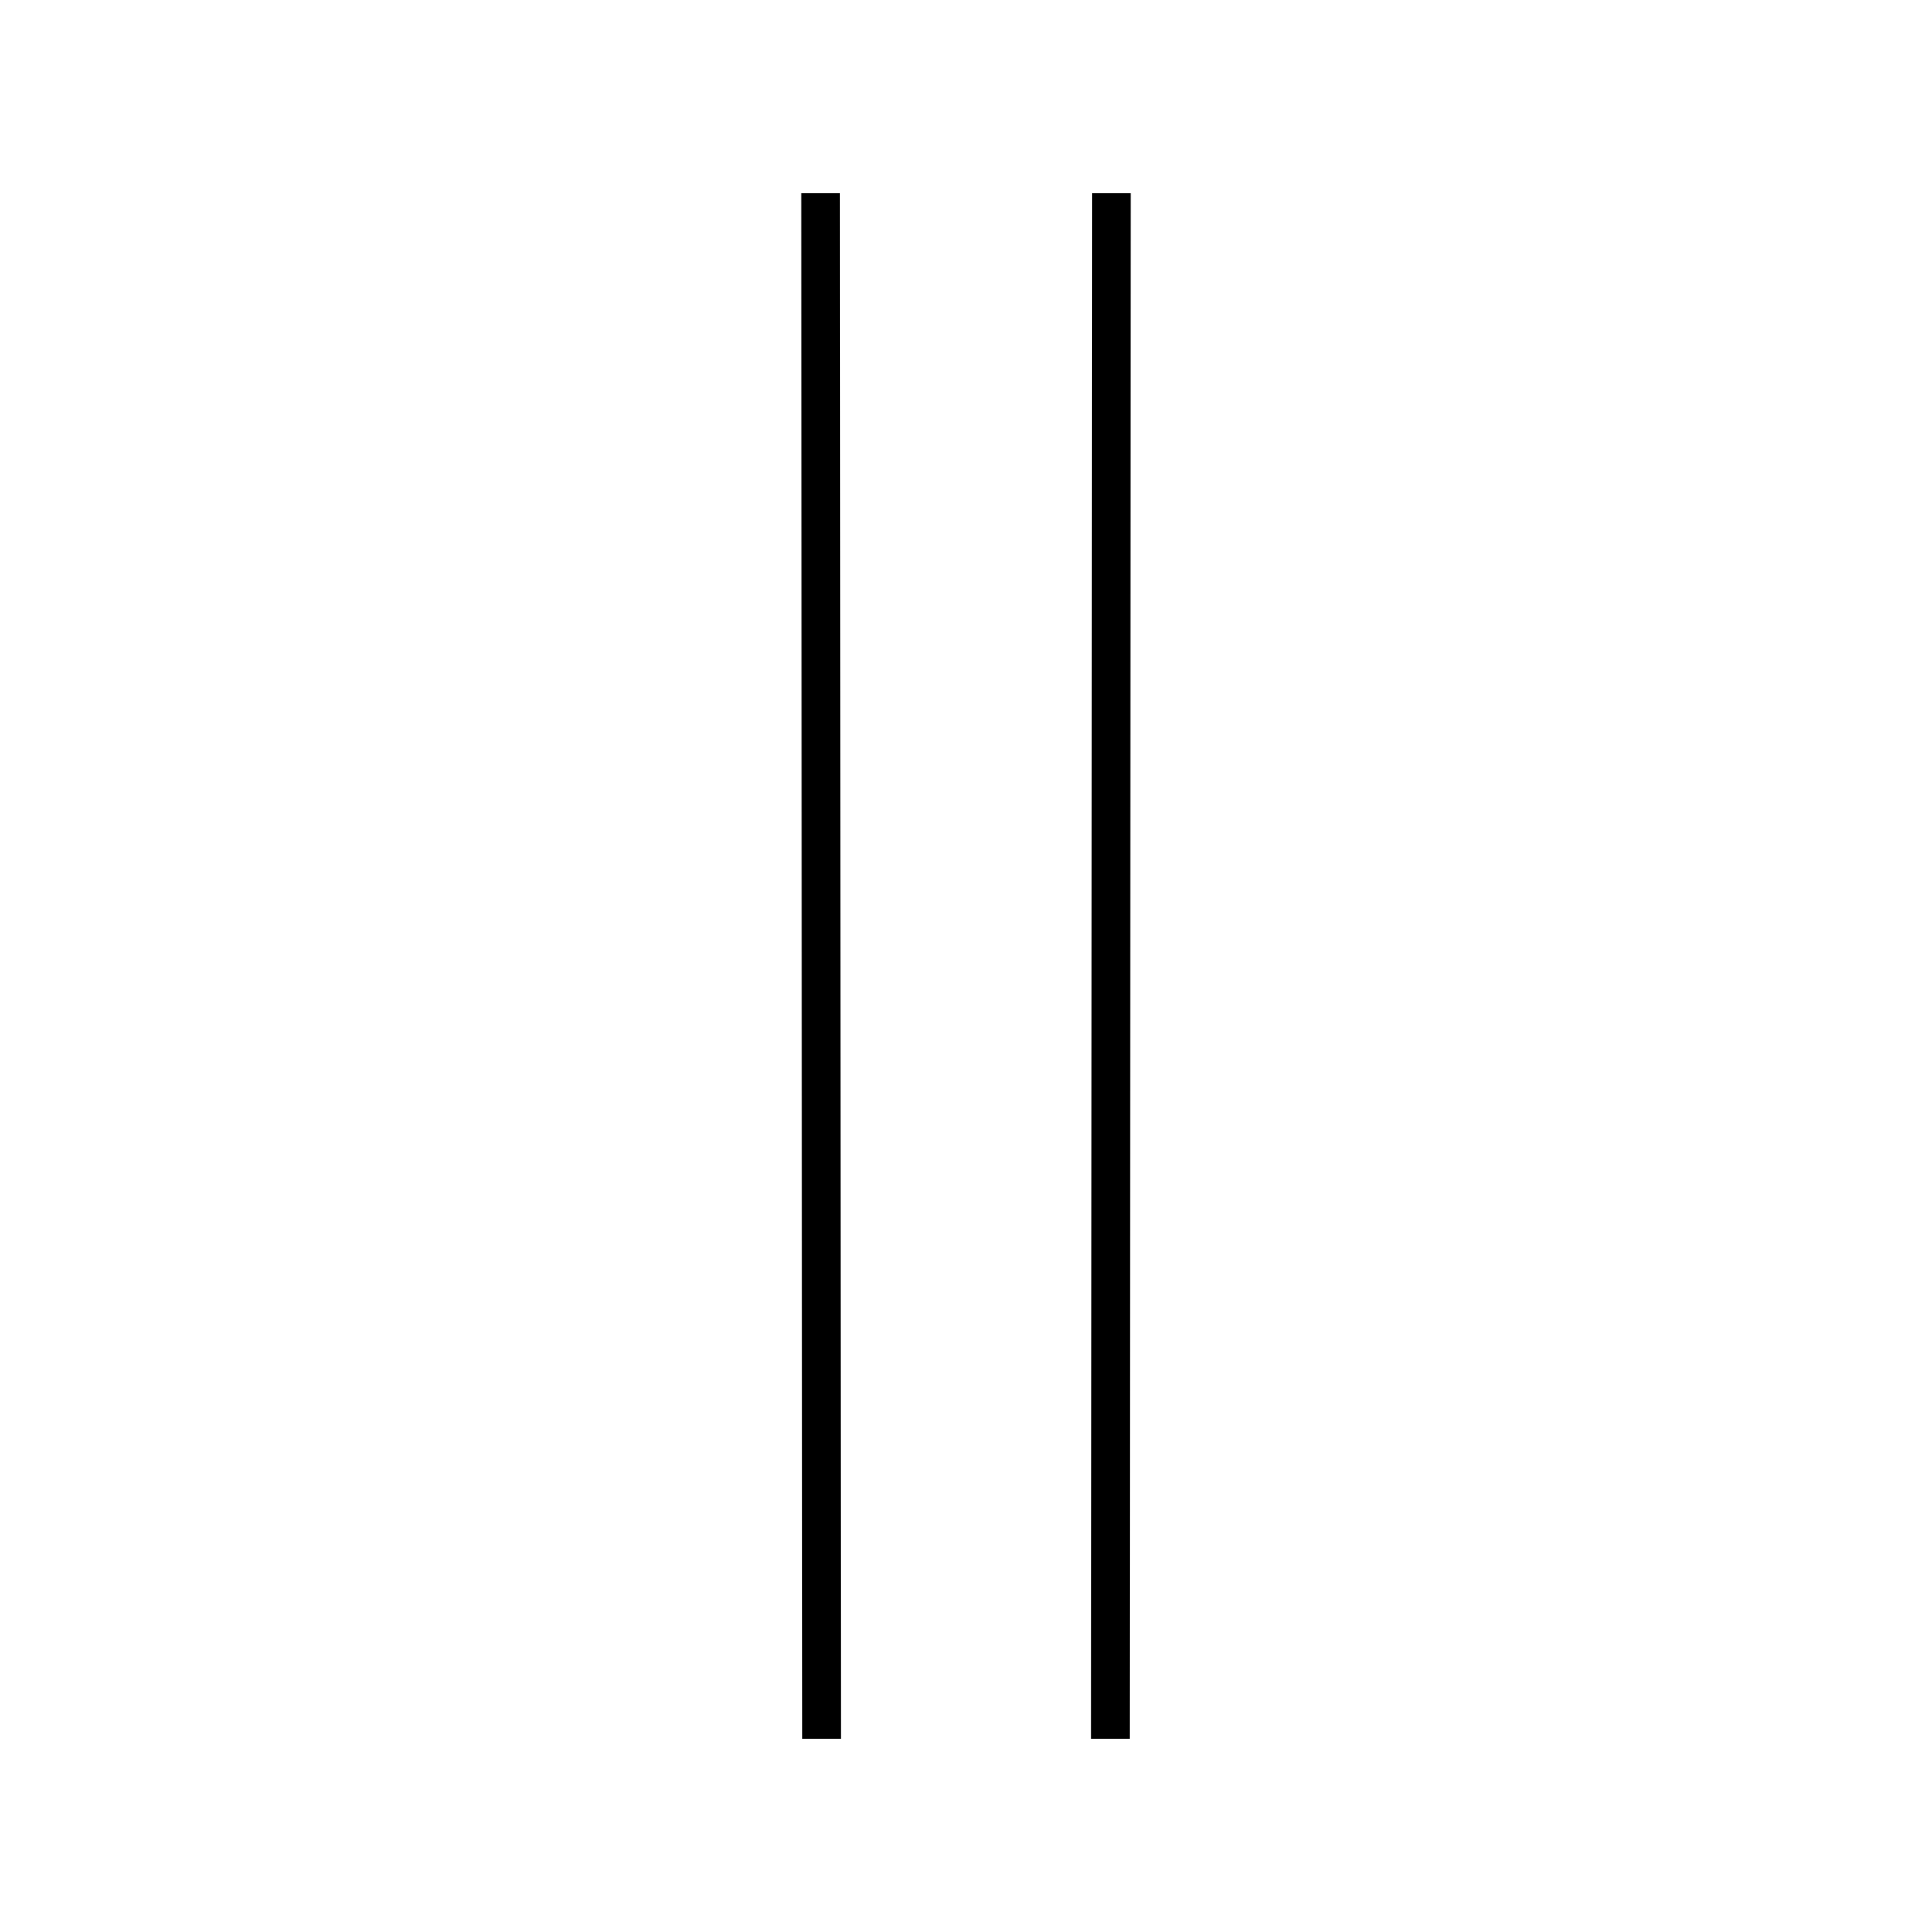
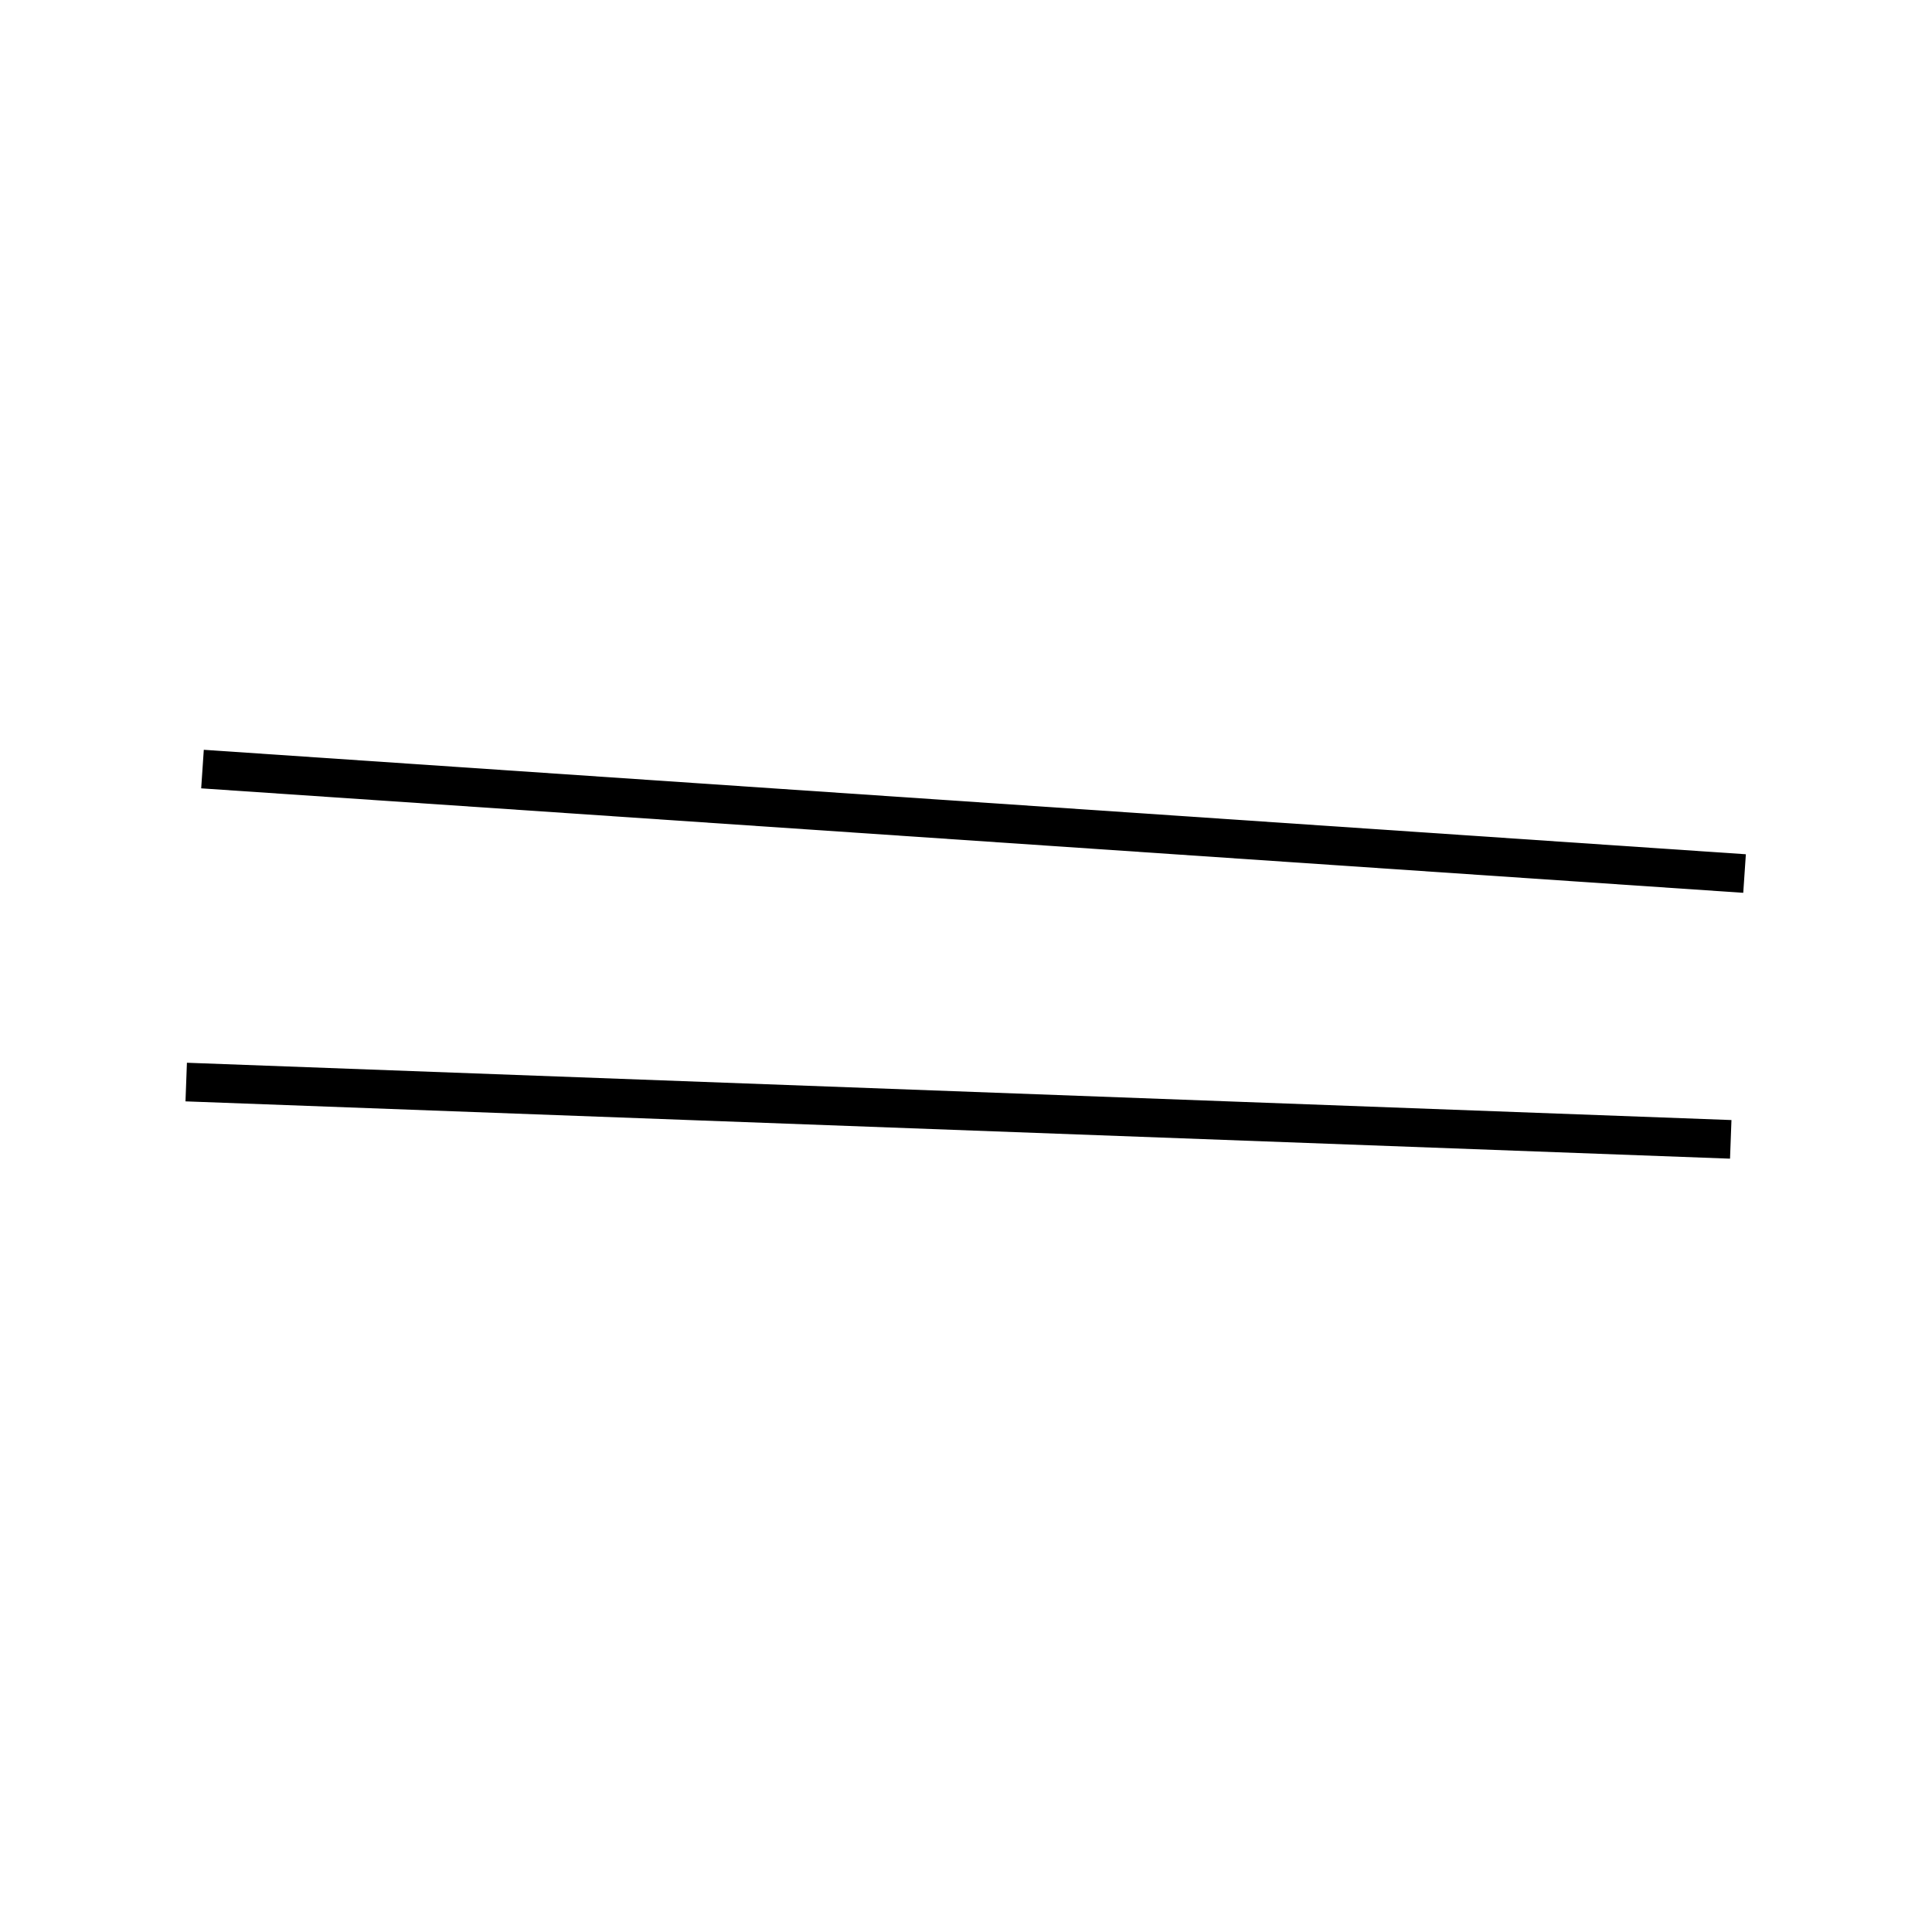
<svg xmlns="http://www.w3.org/2000/svg" height="100" width="100">
  <rect stroke-width="5" stroke="#ffffff" fill="#ffffff" height="100" width="100" y="0" x="0" />
-   <line x1="42.475" y1="10" x2="42.525" y2="90" stroke-width="2" stroke="black" />
-   <line x1="57.525" y1="10" x2="57.475" y2="90" stroke-width="2" stroke="black" />
+   <line x1="90.298" y1="45.214" x2="10.481" y2="39.807" stroke-width="2" stroke="black" />
+   <line x1="89.583" y1="58.973" x2="9.638" y2="56.007" stroke-width="2" stroke="black" />
</svg>
